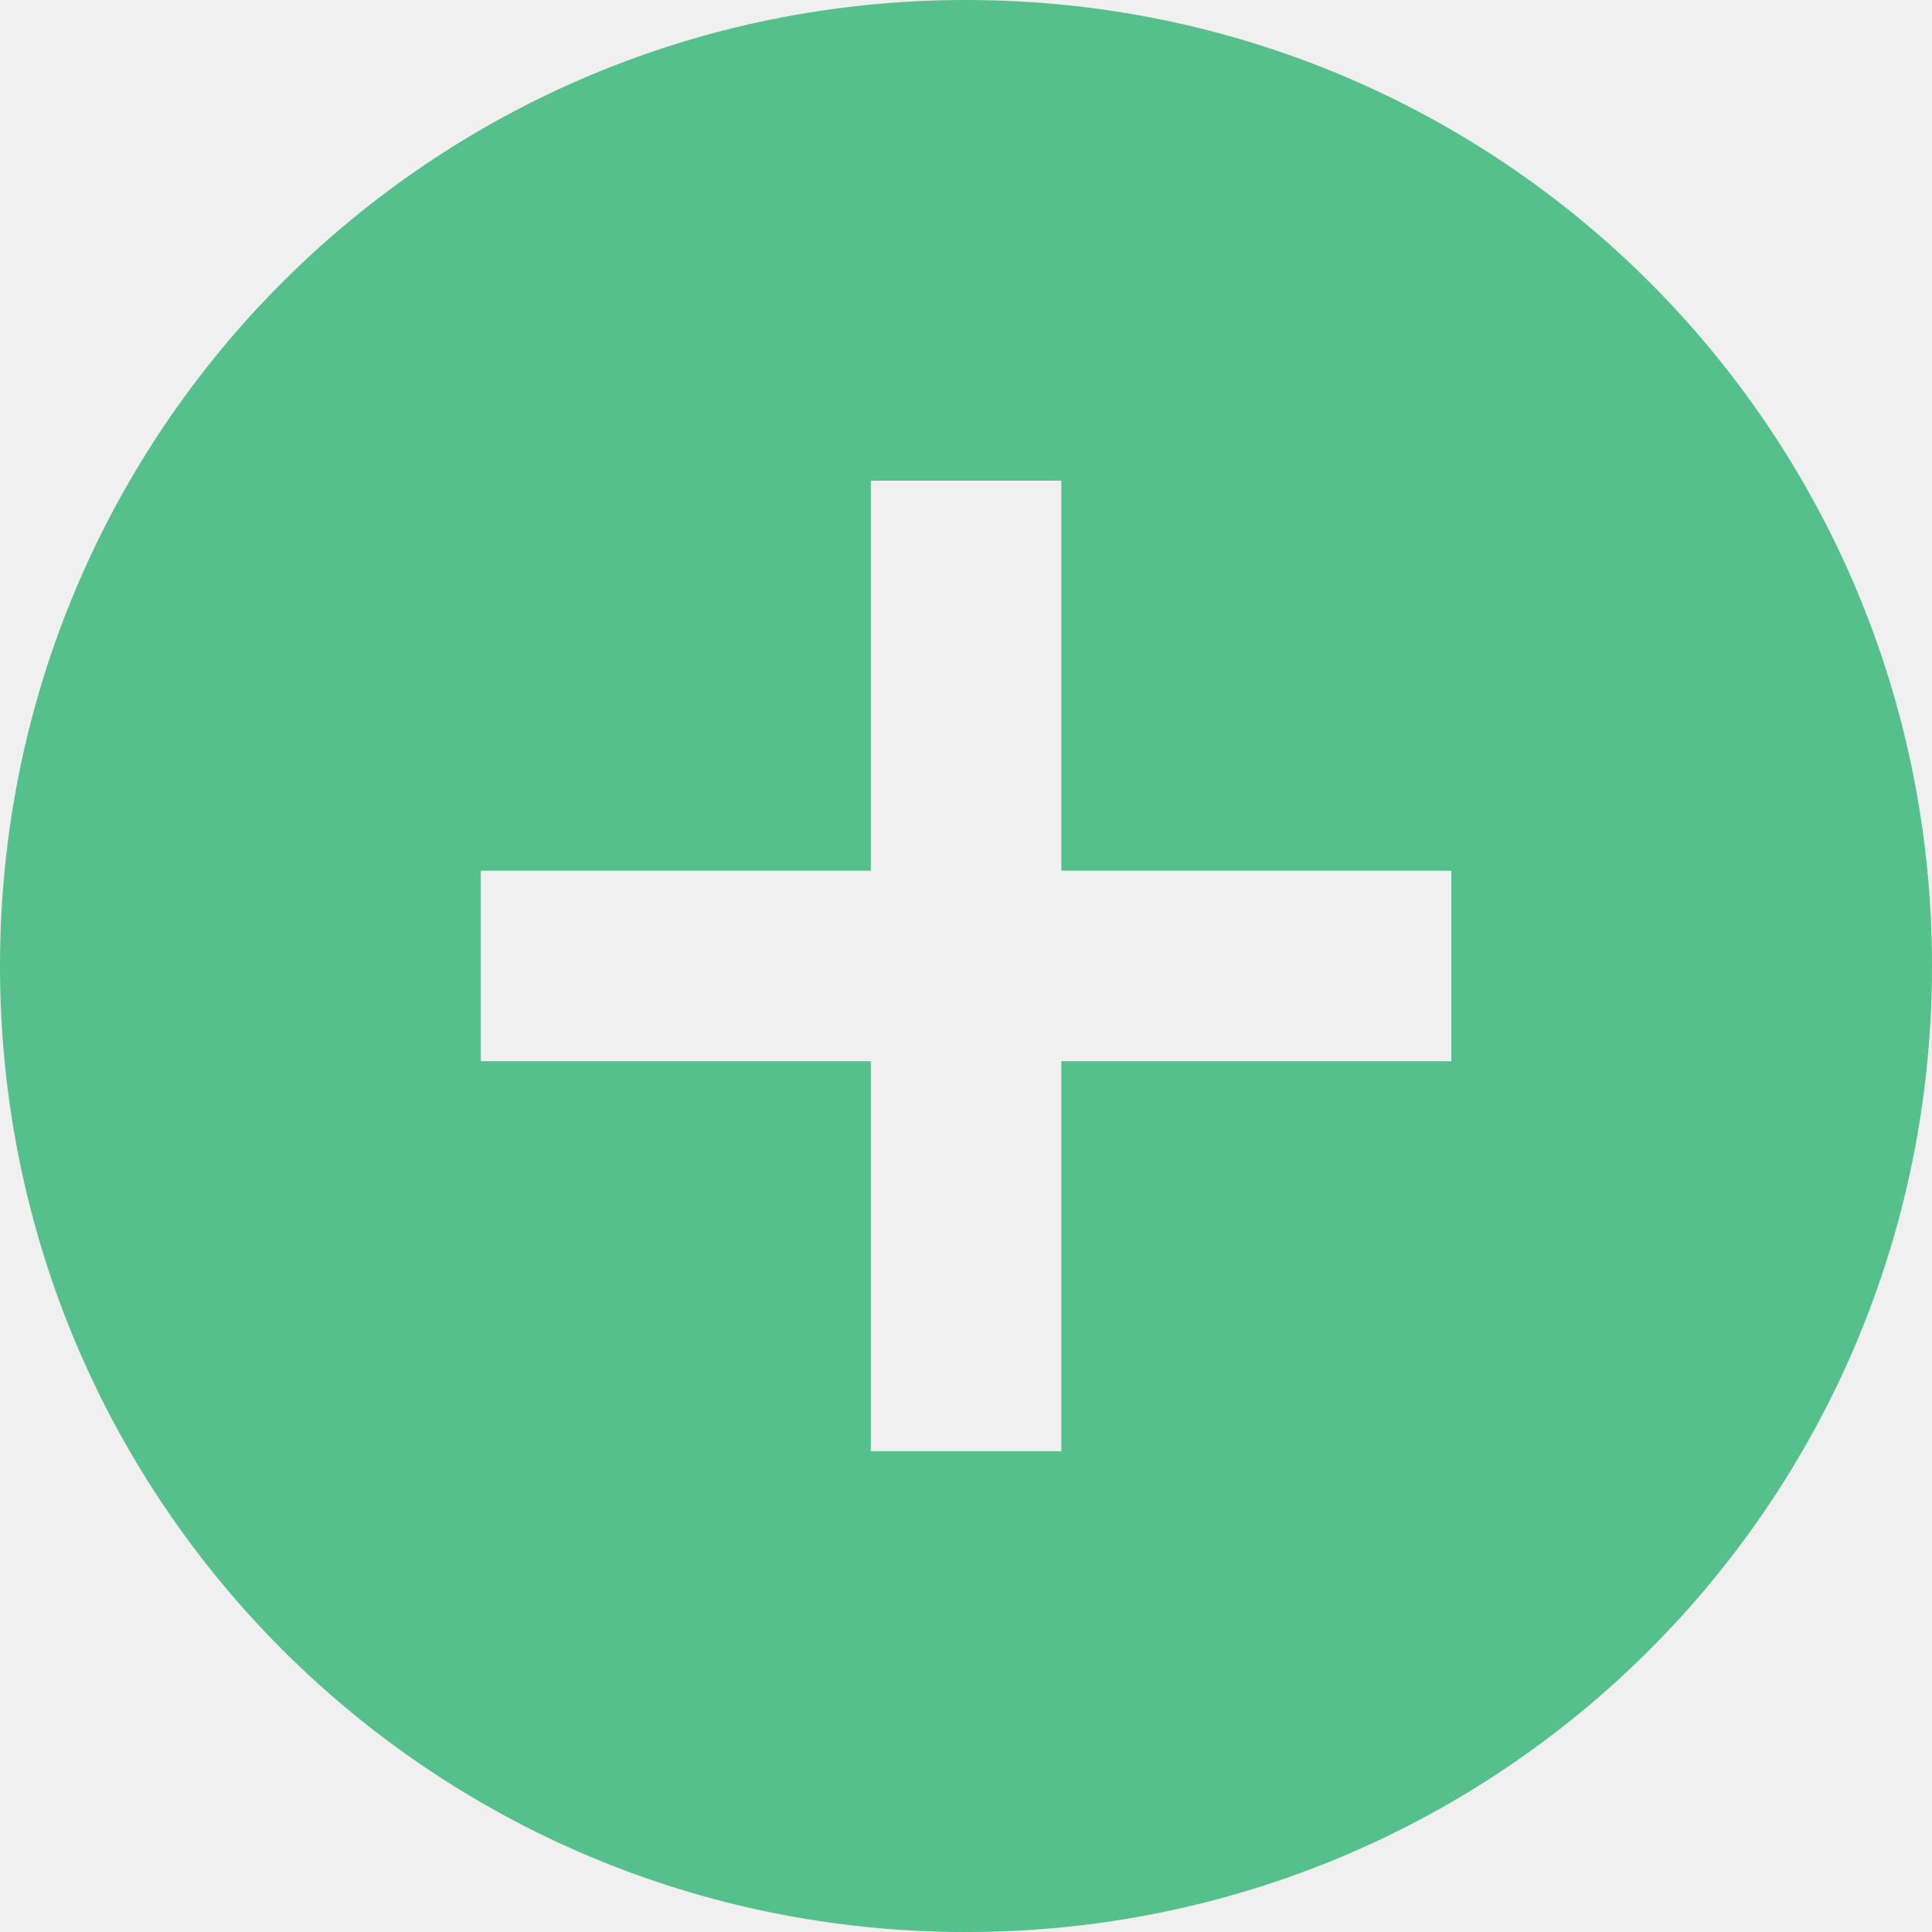
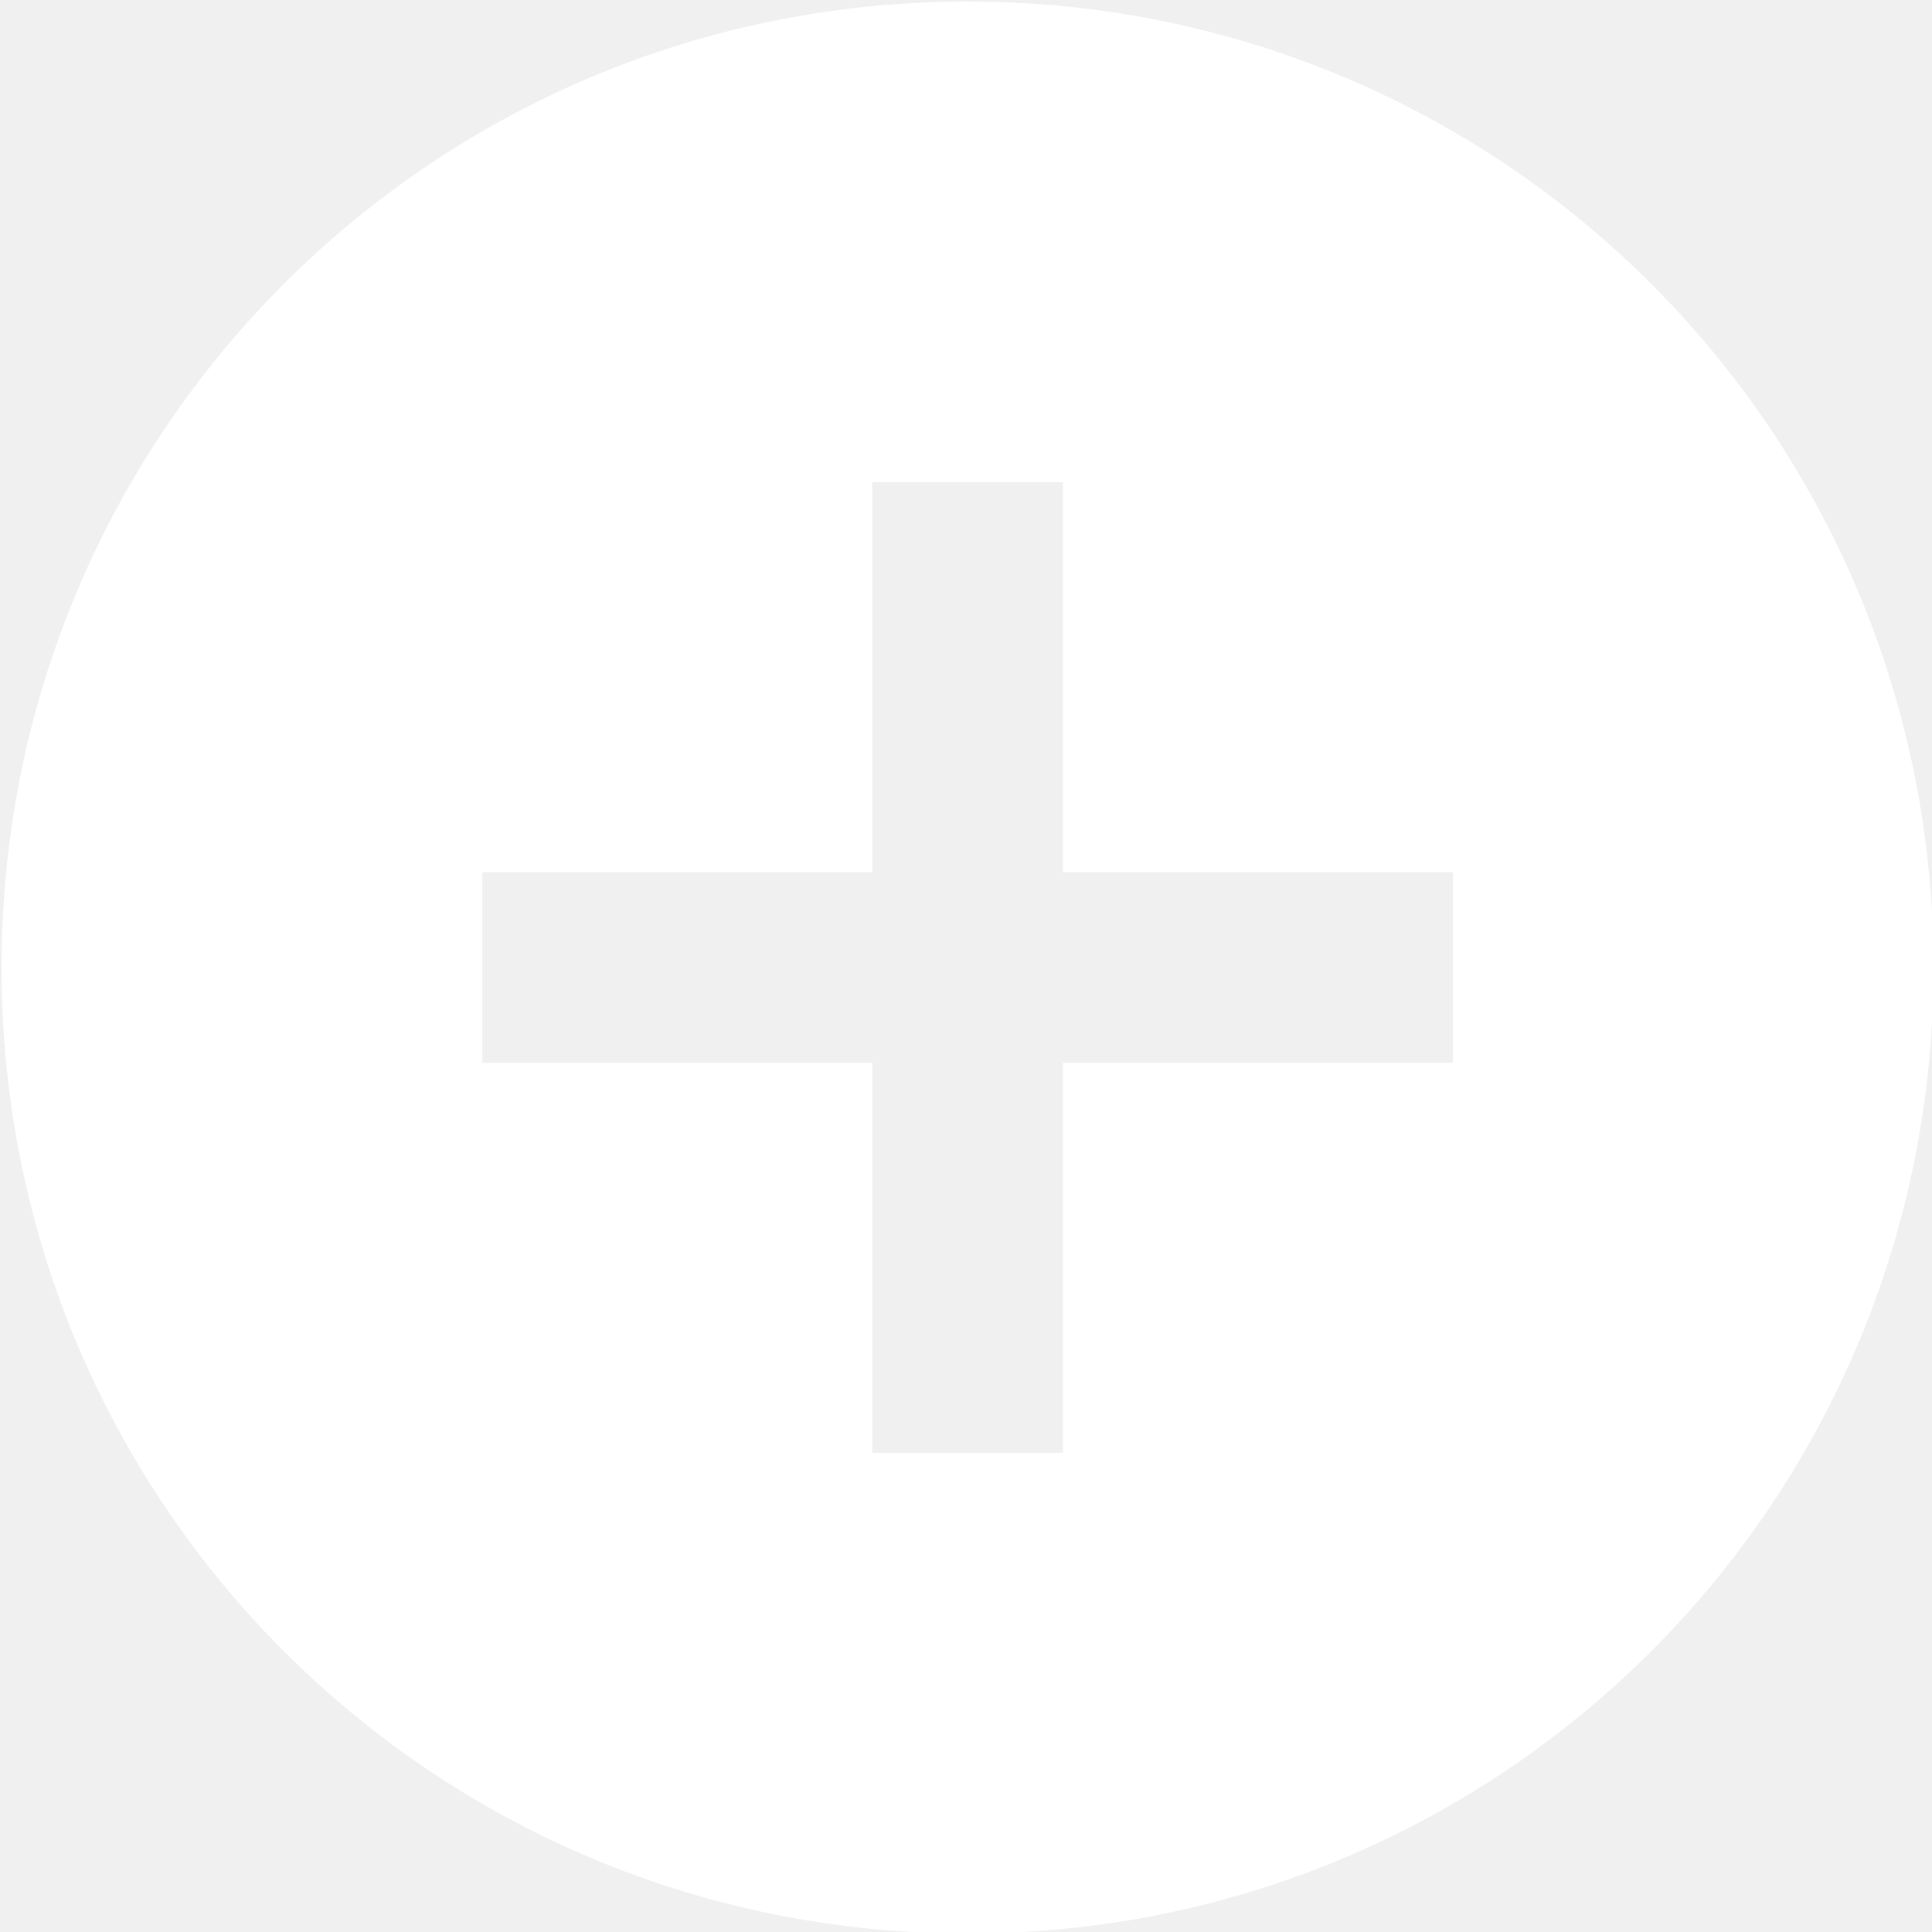
- <svg xmlns="http://www.w3.org/2000/svg" width="15px" height="15px" viewBox="0 0 15 15" version="1.1">
-   <g id="Symbols" stroke="none" stroke-width="1" fill="none" fill-rule="evenodd">
-     <g id="Desktop-asset-view" transform="translate(-836, -80)" fill-rule="nonzero" fill="#55C08C">
-       <g id="Group">
-         <g transform="translate(795, 80)">
-           <path d="M52.268,8.239 L52.268,6.76 L49.24,6.76 L49.24,3.732 L47.761,3.732 L47.761,6.76 L44.733,6.76 L44.733,8.239 L47.761,8.239 L47.761,11.267 L49.24,11.267 L49.24,8.239 L52.268,8.239 Z M48.5,0 C52.655,0 56,3.345 56,7.5 C56,11.655 52.655,15 48.5,15 C44.345,15 41,11.655 41,7.5 C41,3.345 44.345,1.33440267e-15 48.5,0 Z" id="Shape" />
-         </g>
+ <svg xmlns="http://www.w3.org/2000/svg" width="20px" height="20px" viewBox="0 0 20 20" version="1.1">
+   <g stroke="none" stroke-width="1" fill="none" fill-rule="evenodd">
+     <g transform="translate(-329, -213)" fill-rule="nonzero" fill="#FFFFFF">
+       <g transform="translate(329, 213)">
+         <path d="M15.04,11.002 L15.04,9.029 L11.003,9.029 L11.003,4.992 L9.03,4.992 L9.03,9.029 L4.993,9.029 L4.993,11.002 L9.03,11.002 L9.03,15.039 L11.003,15.039 L11.003,11.002 L15.04,11.002 Z M10.016,0.016 C15.556,0.016 20.016,4.476 20.016,10.016 C20.016,15.556 15.556,20.016 10.016,20.016 C4.476,20.016 0.016,15.556 0.016,10.016 C0.016,4.476 4.476,0.016 10.016,0.016 Z" id="Shape" />
      </g>
    </g>
  </g>
</svg>
